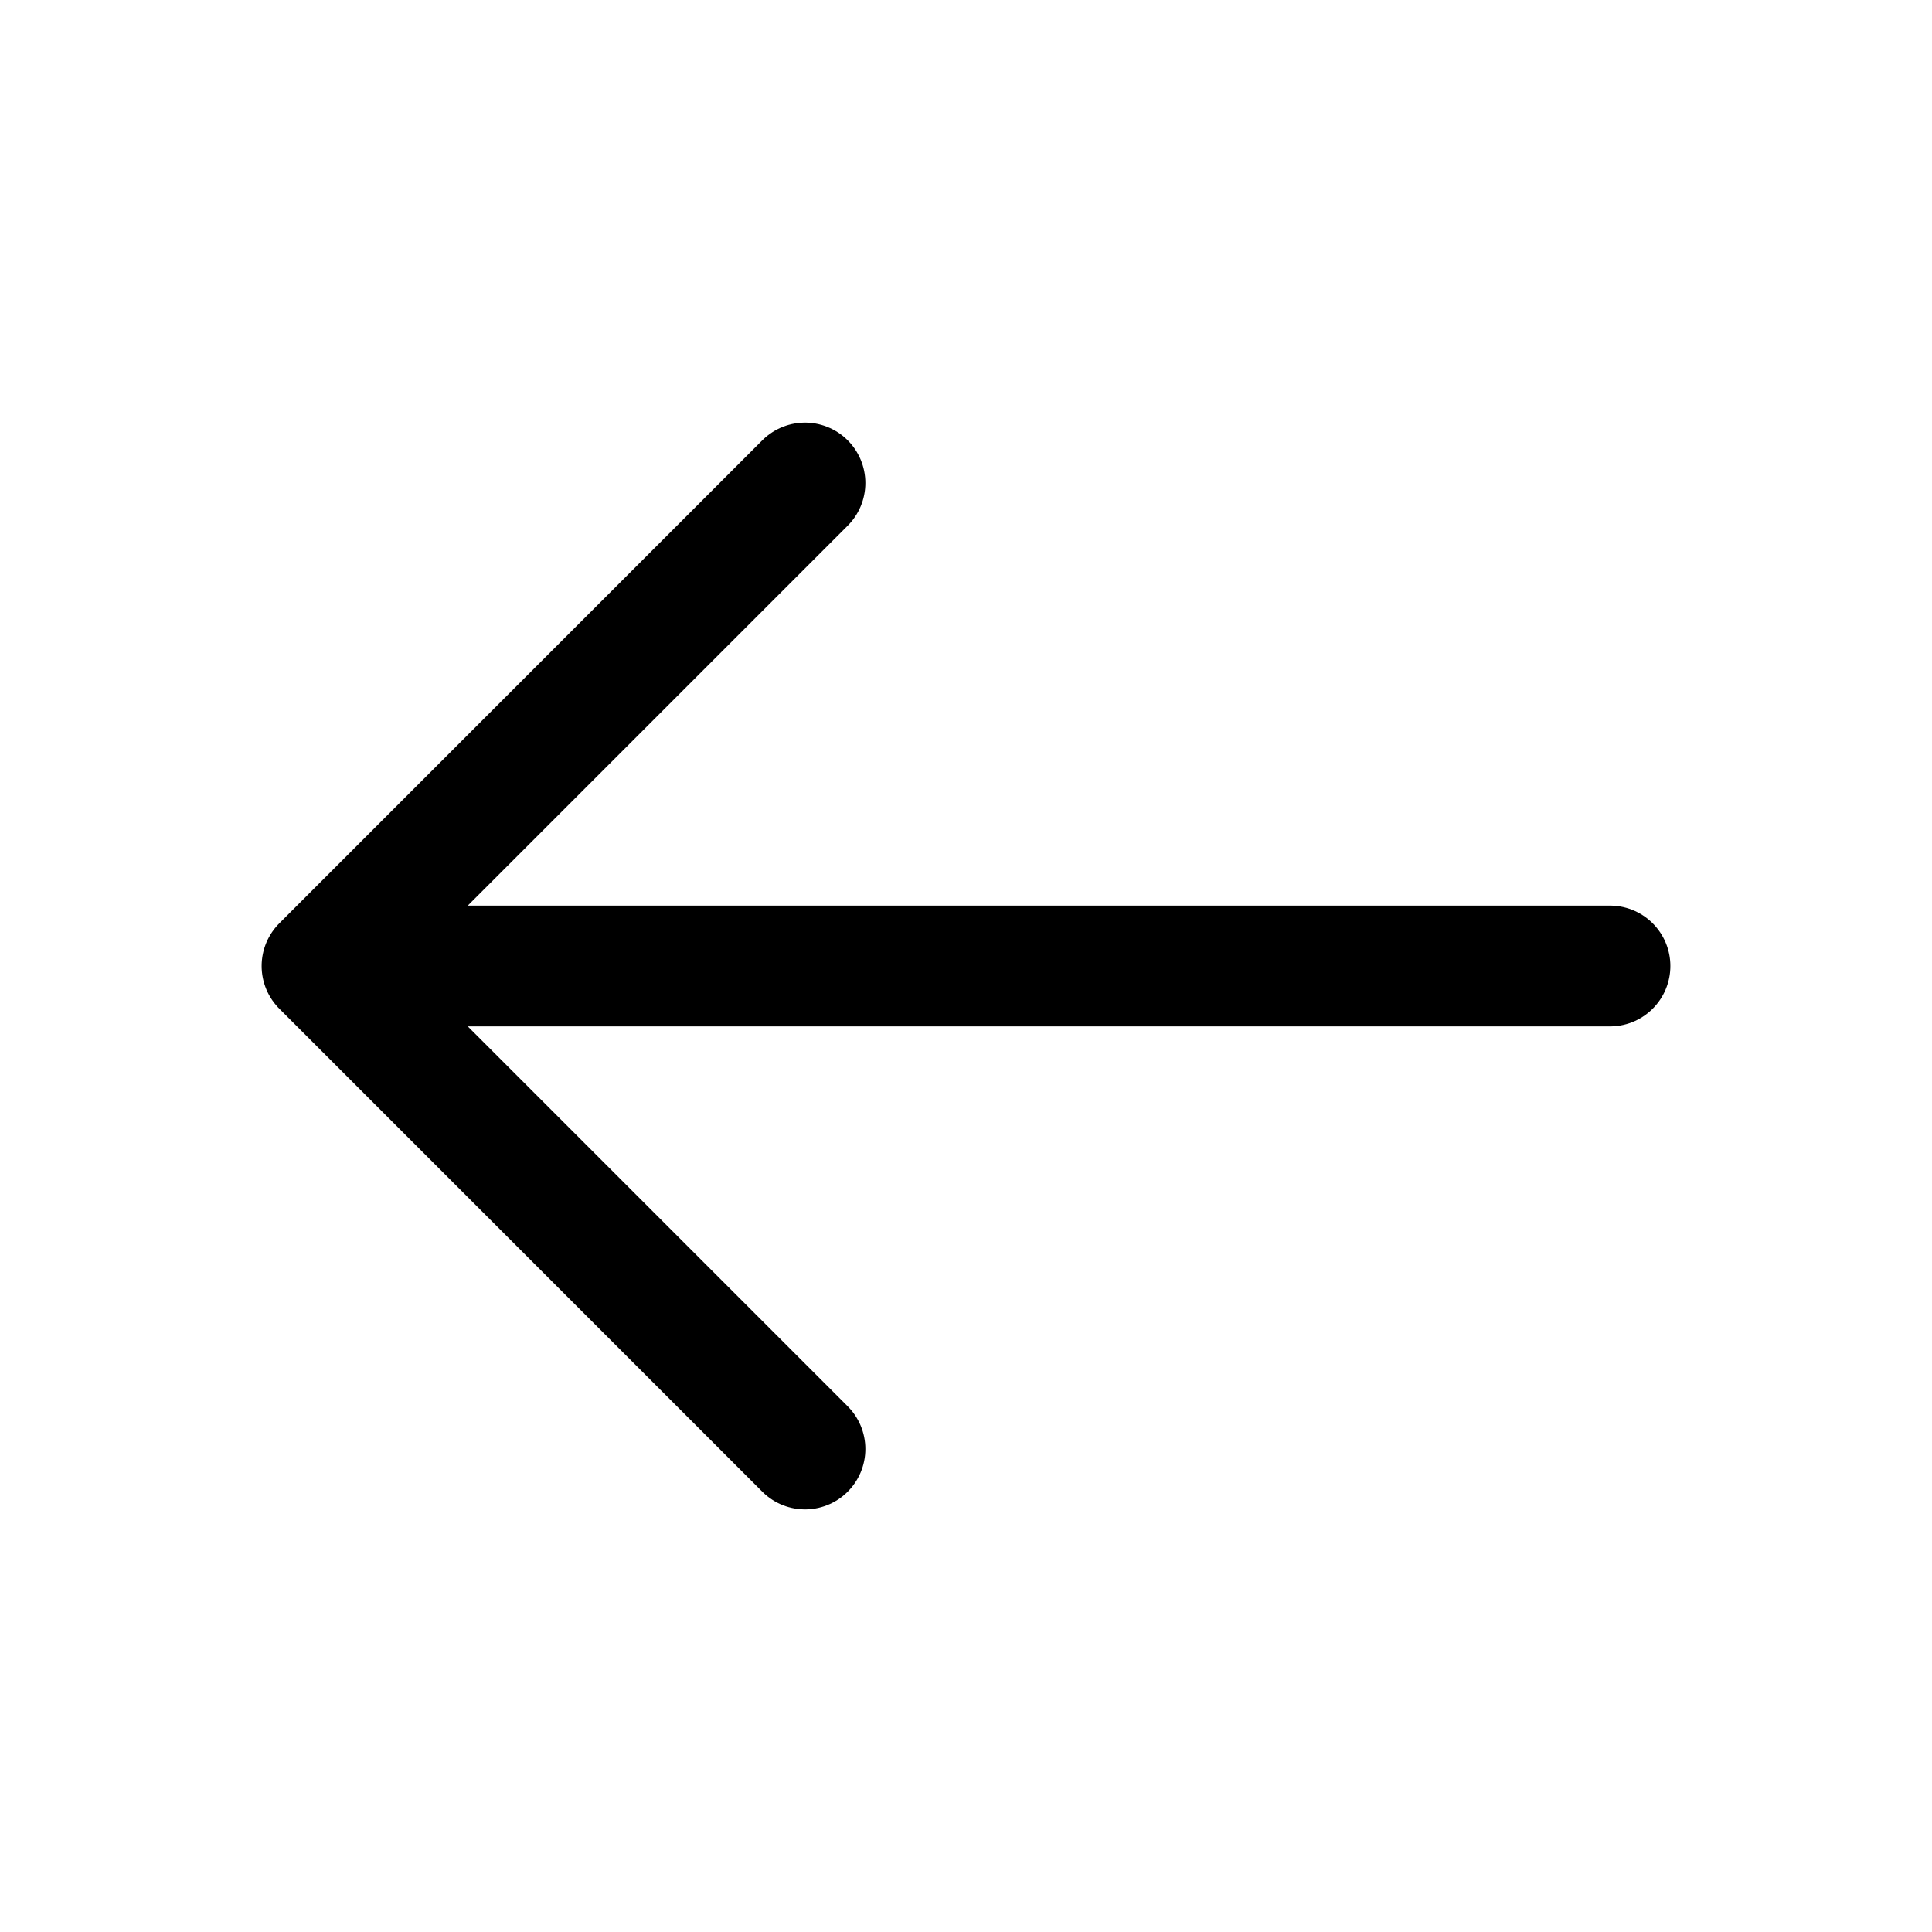
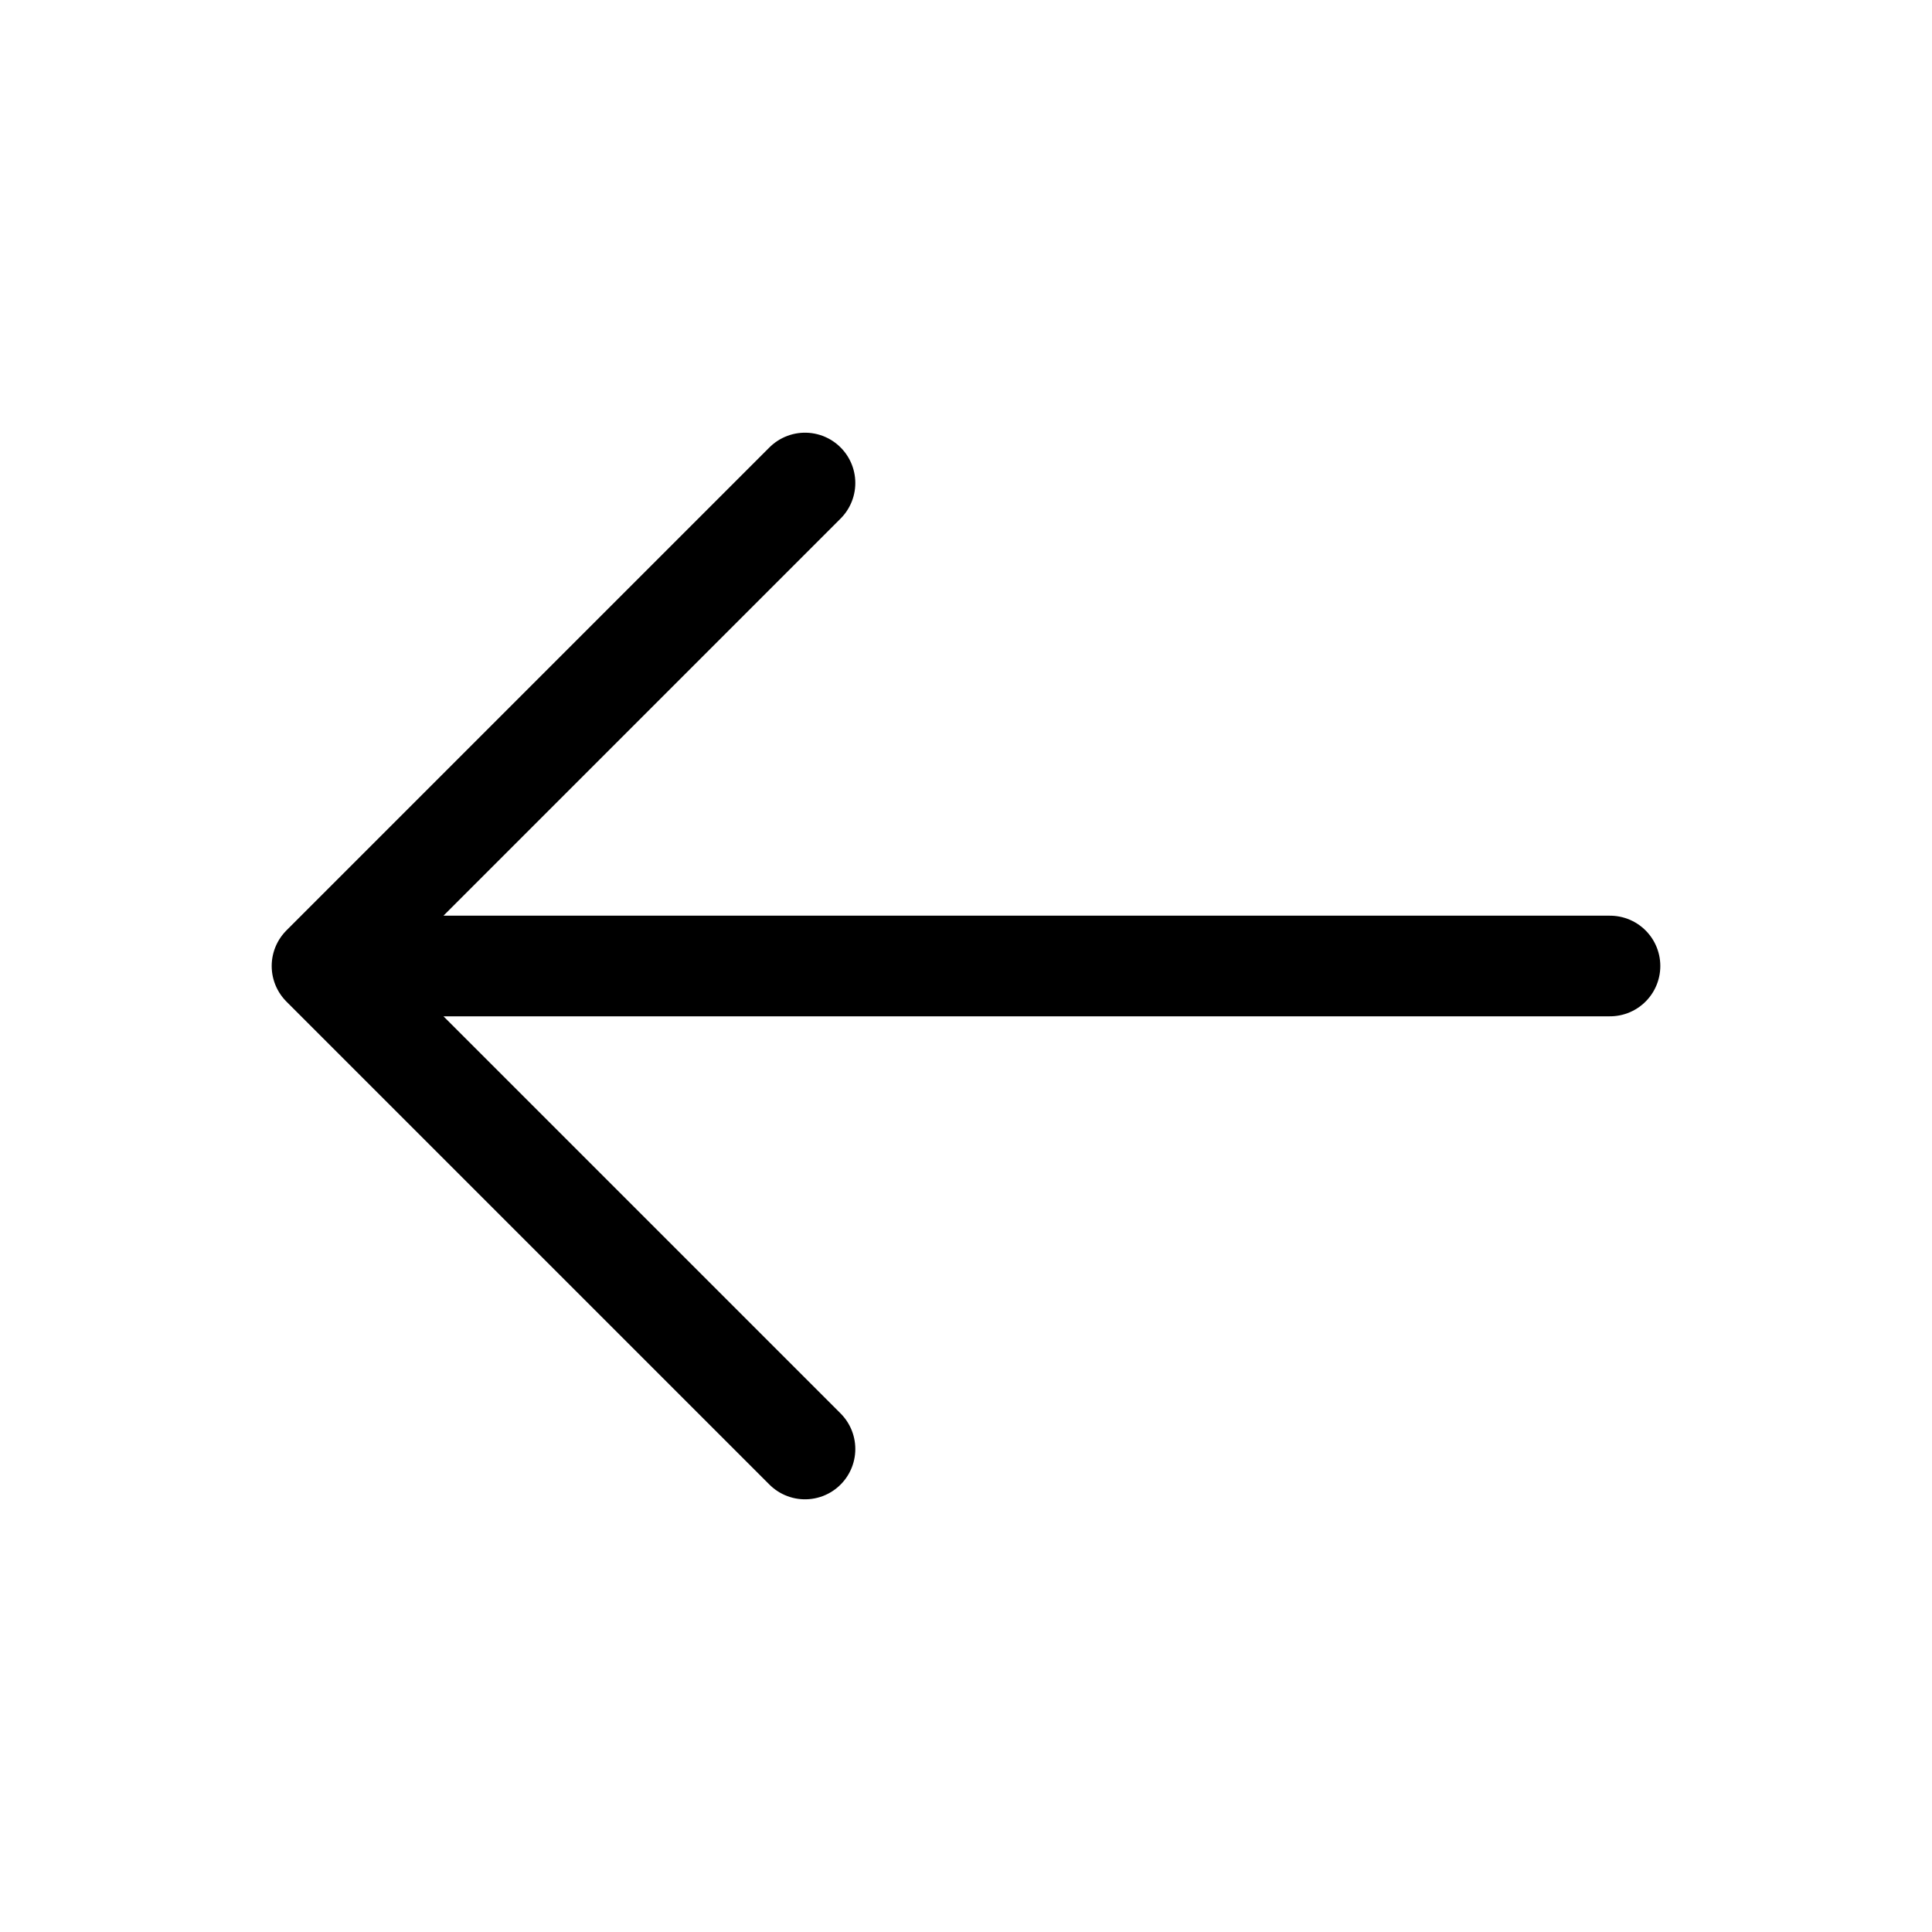
<svg xmlns="http://www.w3.org/2000/svg" width="24" height="24" viewBox="0 0 24 24" fill="none">
-   <path d="M20 12H4M10 18L4 12L10 6" stroke="currentColor" stroke-width="1.5" stroke-linecap="round" stroke-linejoin="round" />
+   <path d="M20 12H4M10 18L4 12L10 6" stroke="currentColor" stroke-width="1.25" stroke-linecap="round" stroke-linejoin="round" />
</svg>
